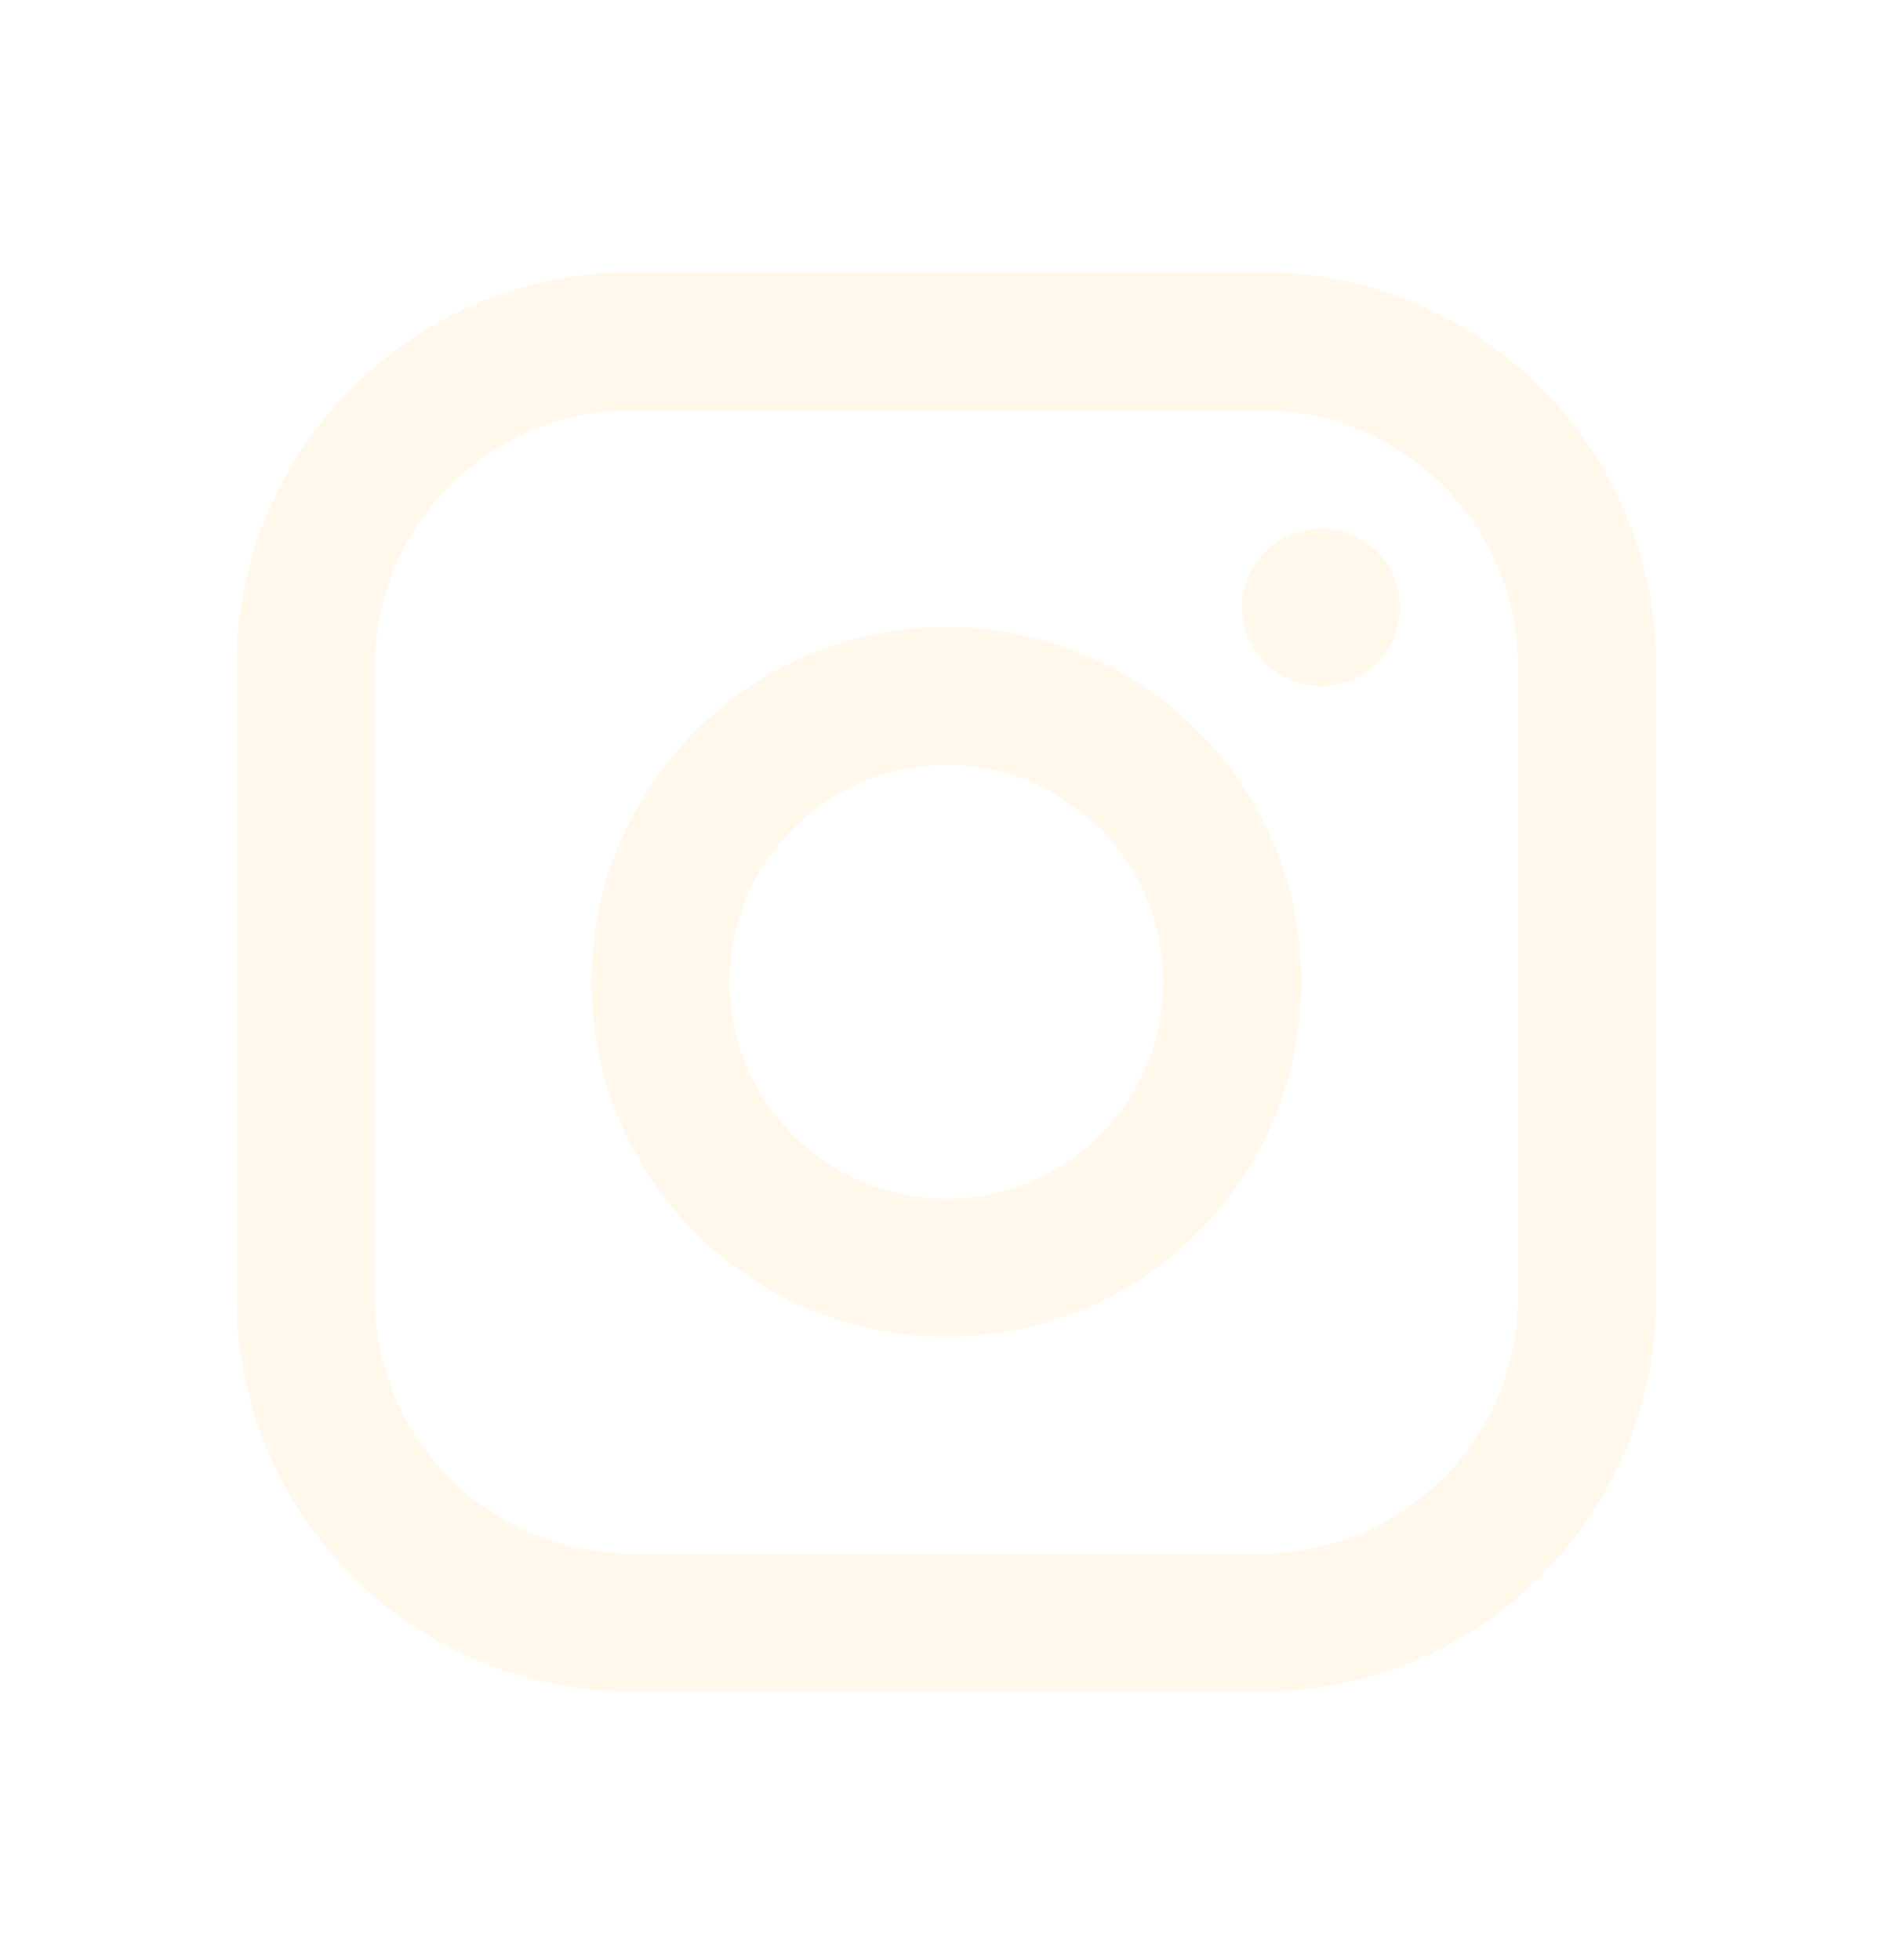
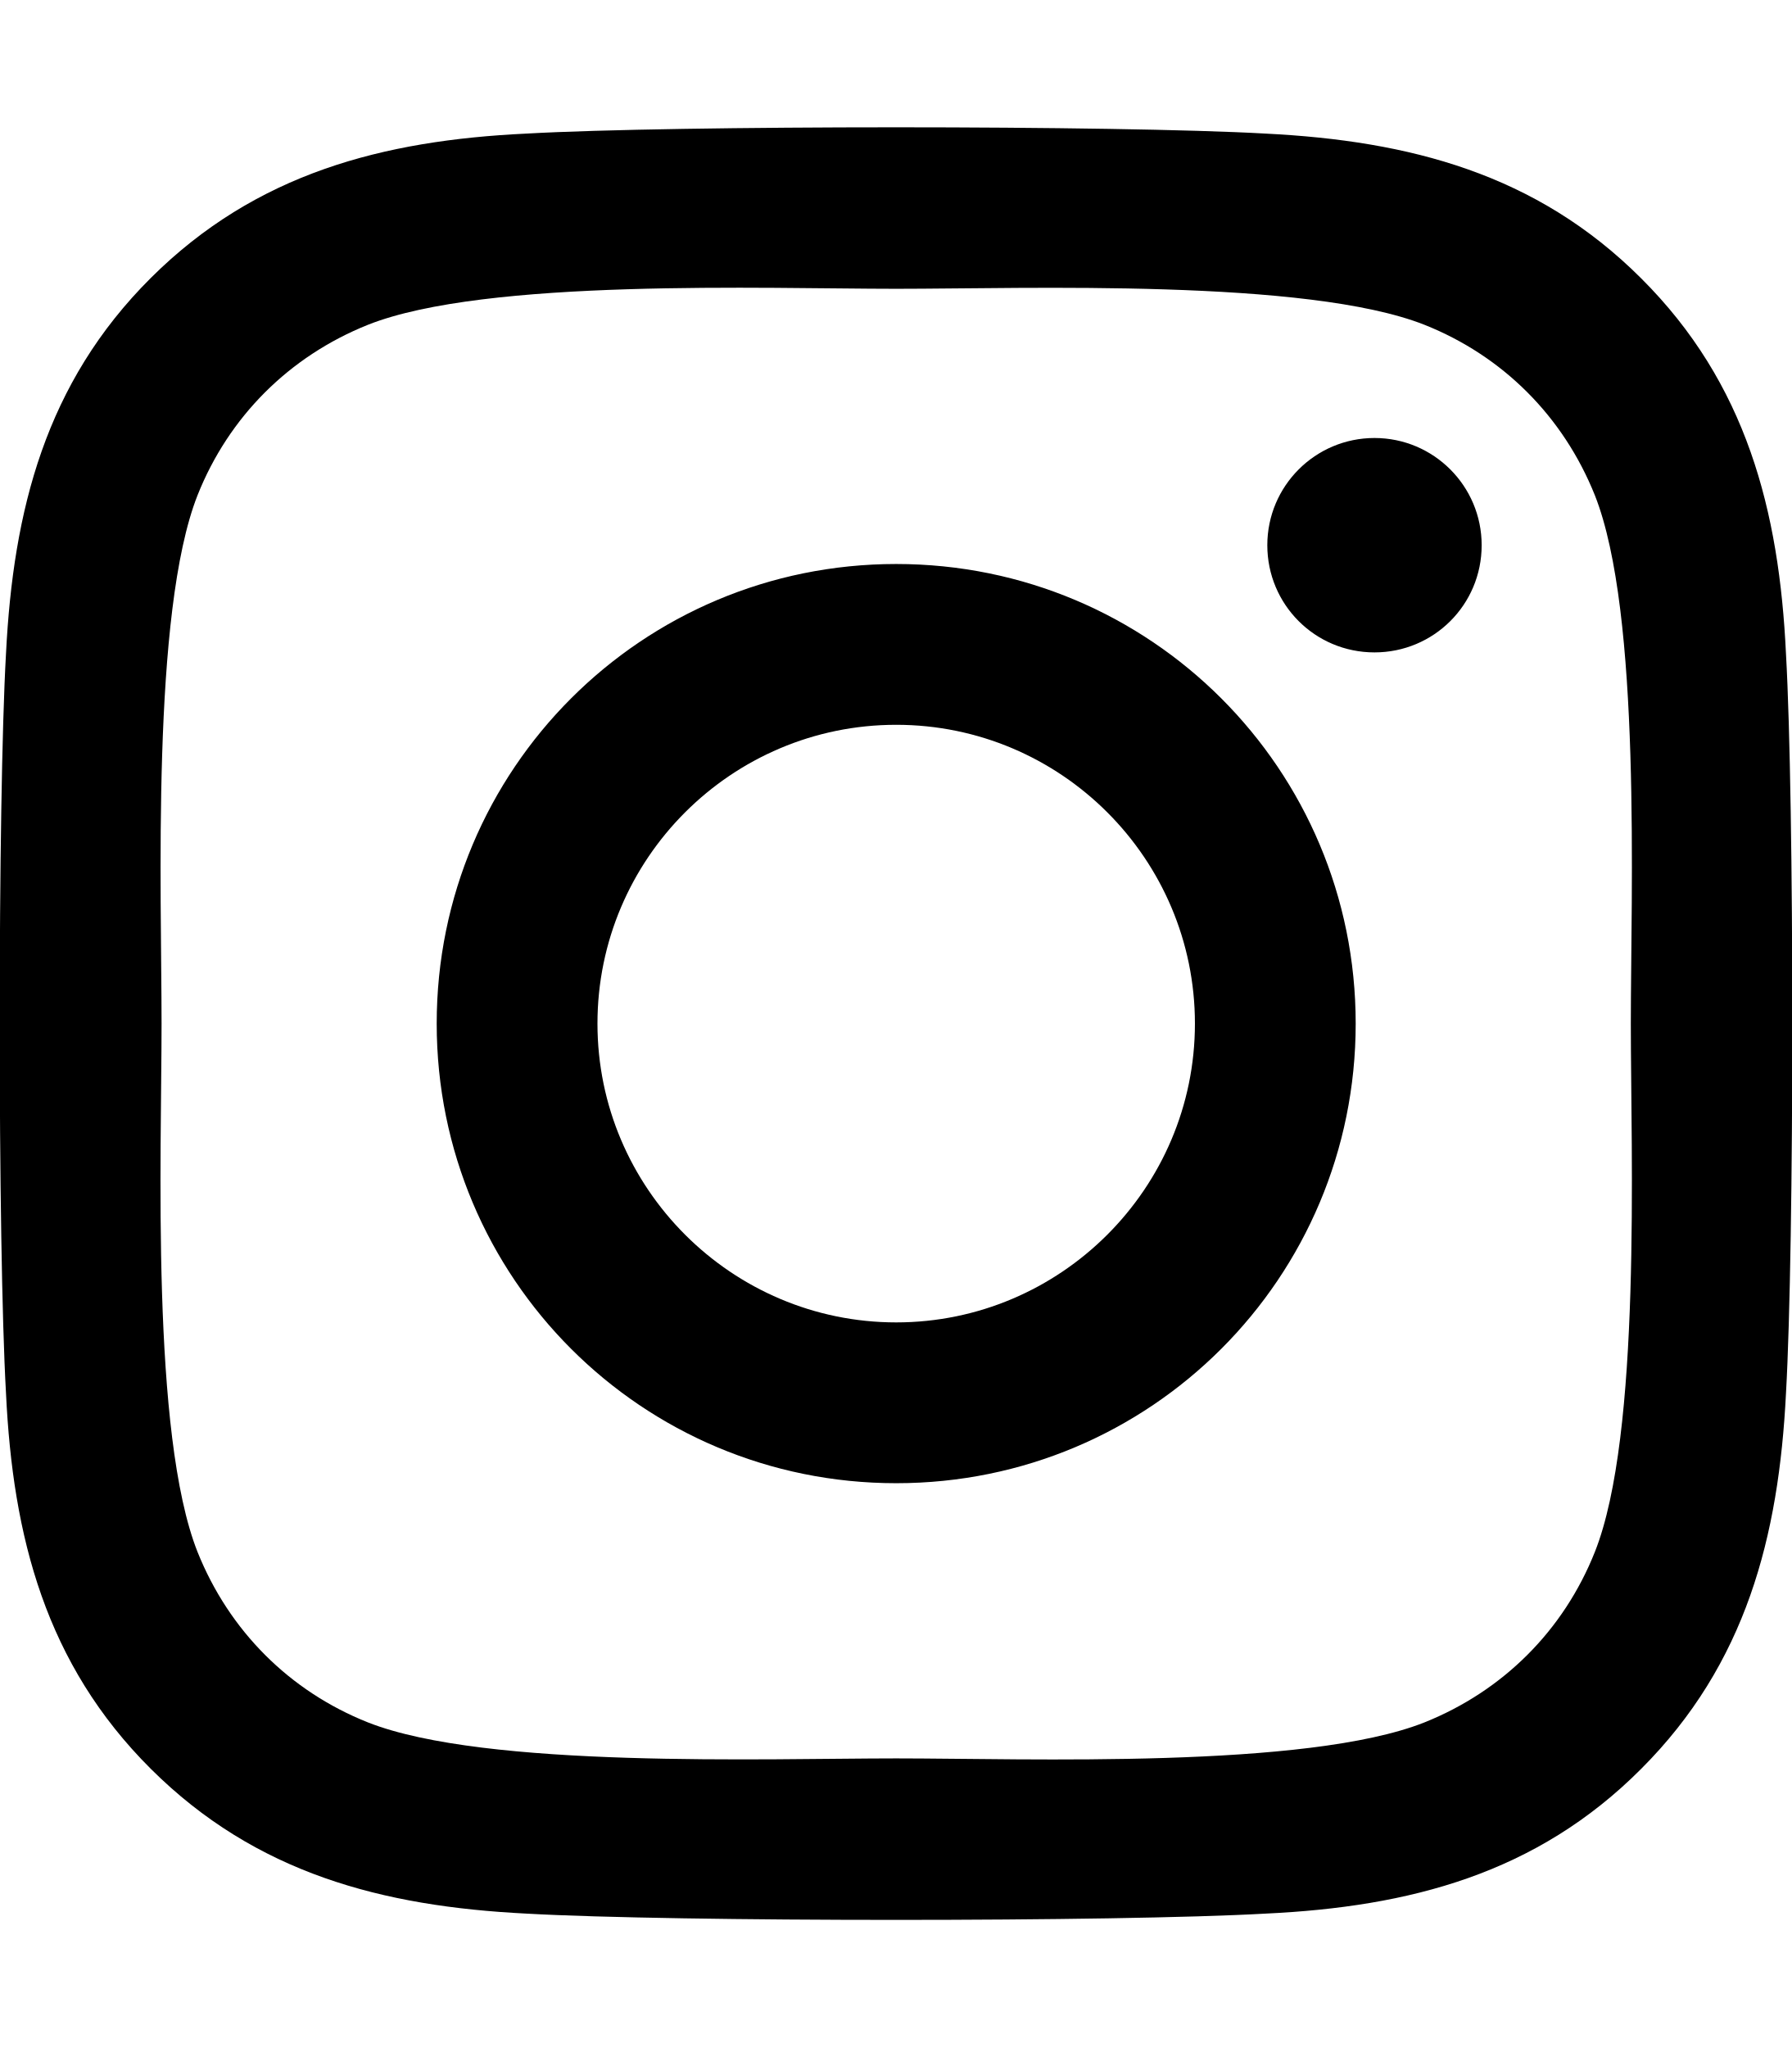
- <svg xmlns="http://www.w3.org/2000/svg" width="28" height="29" viewBox="0 0 28 29" fill="none">
-   <path fill-rule="evenodd" clip-rule="evenodd" d="M18.667 4.028H9.333C6.112 4.028 3.5 6.64 3.5 9.861V19.195C3.5 22.416 6.112 25.028 9.333 25.028H18.667C21.888 25.028 24.5 22.416 24.5 19.195V9.861C24.5 6.64 21.888 4.028 18.667 4.028ZM22.458 19.195C22.452 21.286 20.758 22.98 18.667 22.986H9.333C7.242 22.98 5.548 21.286 5.542 19.195V9.861C5.548 7.77 7.242 6.076 9.333 6.069H18.667C20.758 6.076 22.452 7.77 22.458 9.861V19.195ZM19.542 10.153C20.186 10.153 20.708 9.63 20.708 8.986C20.708 8.342 20.186 7.819 19.542 7.819C18.897 7.819 18.375 8.342 18.375 8.986C18.375 9.63 18.897 10.153 19.542 10.153ZM14 9.278C11.101 9.278 8.75 11.628 8.75 14.528C8.75 17.427 11.101 19.778 14 19.778C16.899 19.778 19.25 17.427 19.25 14.528C19.253 13.134 18.701 11.797 17.716 10.812C16.73 9.827 15.393 9.275 14 9.278ZM10.792 14.528C10.792 16.3 12.228 17.736 14 17.736C15.772 17.736 17.208 16.3 17.208 14.528C17.208 12.756 15.772 11.319 14 11.319C12.228 11.319 10.792 12.756 10.792 14.528Z" fill="#FFF8EB" />
+ <svg xmlns="http://www.w3.org/2000/svg" aria-hidden="true" class="svg-inline--fa fa-instagram fa-w-14" data-icon="instagram" data-prefix="fab" viewBox="0 0 448 512">
+   <path fill="currentColor" d="M224.1 141c-63.6 0-114.9 51.3-114.9 114.9s51.3 114.9 114.9 114.9S339 319.5 339 255.9 287.7 141 224.1 141zm0 189.6c-41.1 0-74.7-33.5-74.7-74.7s33.5-74.7 74.7-74.7 74.7 33.5 74.7 74.7-33.6 74.7-74.7 74.7zm146.4-194.3c0 14.9-12 26.8-26.8 26.8-14.9 0-26.8-12-26.8-26.8s12-26.8 26.8-26.8 26.8 12 26.8 26.8zm76.1 27.2c-1.7-35.9-9.9-67.7-36.2-93.9-26.2-26.2-58-34.4-93.9-36.2-37-2.1-147.9-2.1-184.9 0-35.8 1.7-67.6 9.9-93.9 36.1s-34.4 58-36.2 93.9c-2.1 37-2.1 147.9 0 184.9 1.7 35.9 9.9 67.7 36.2 93.9s58 34.4 93.9 36.2c37 2.1 147.9 2.1 184.9 0 35.9-1.7 67.7-9.9 93.9-36.2 26.2-26.2 34.4-58 36.2-93.9 2.1-37 2.1-147.8 0-184.8zM398.8 388c-7.8 19.6-22.9 34.7-42.6 42.6-29.5 11.7-99.5 9-132.1 9s-102.7 2.6-132.1-9c-19.6-7.8-34.7-22.9-42.6-42.6-11.7-29.5-9-99.5-9-132.1s-2.6-102.7 9-132.1c7.8-19.6 22.9-34.7 42.6-42.6 29.5-11.7 99.5-9 132.1-9s102.7-2.6 132.1 9c19.6 7.8 34.7 22.9 42.6 42.6 11.7 29.5 9 99.5 9 132.1s2.7 102.7-9 132.1z" />
</svg>
